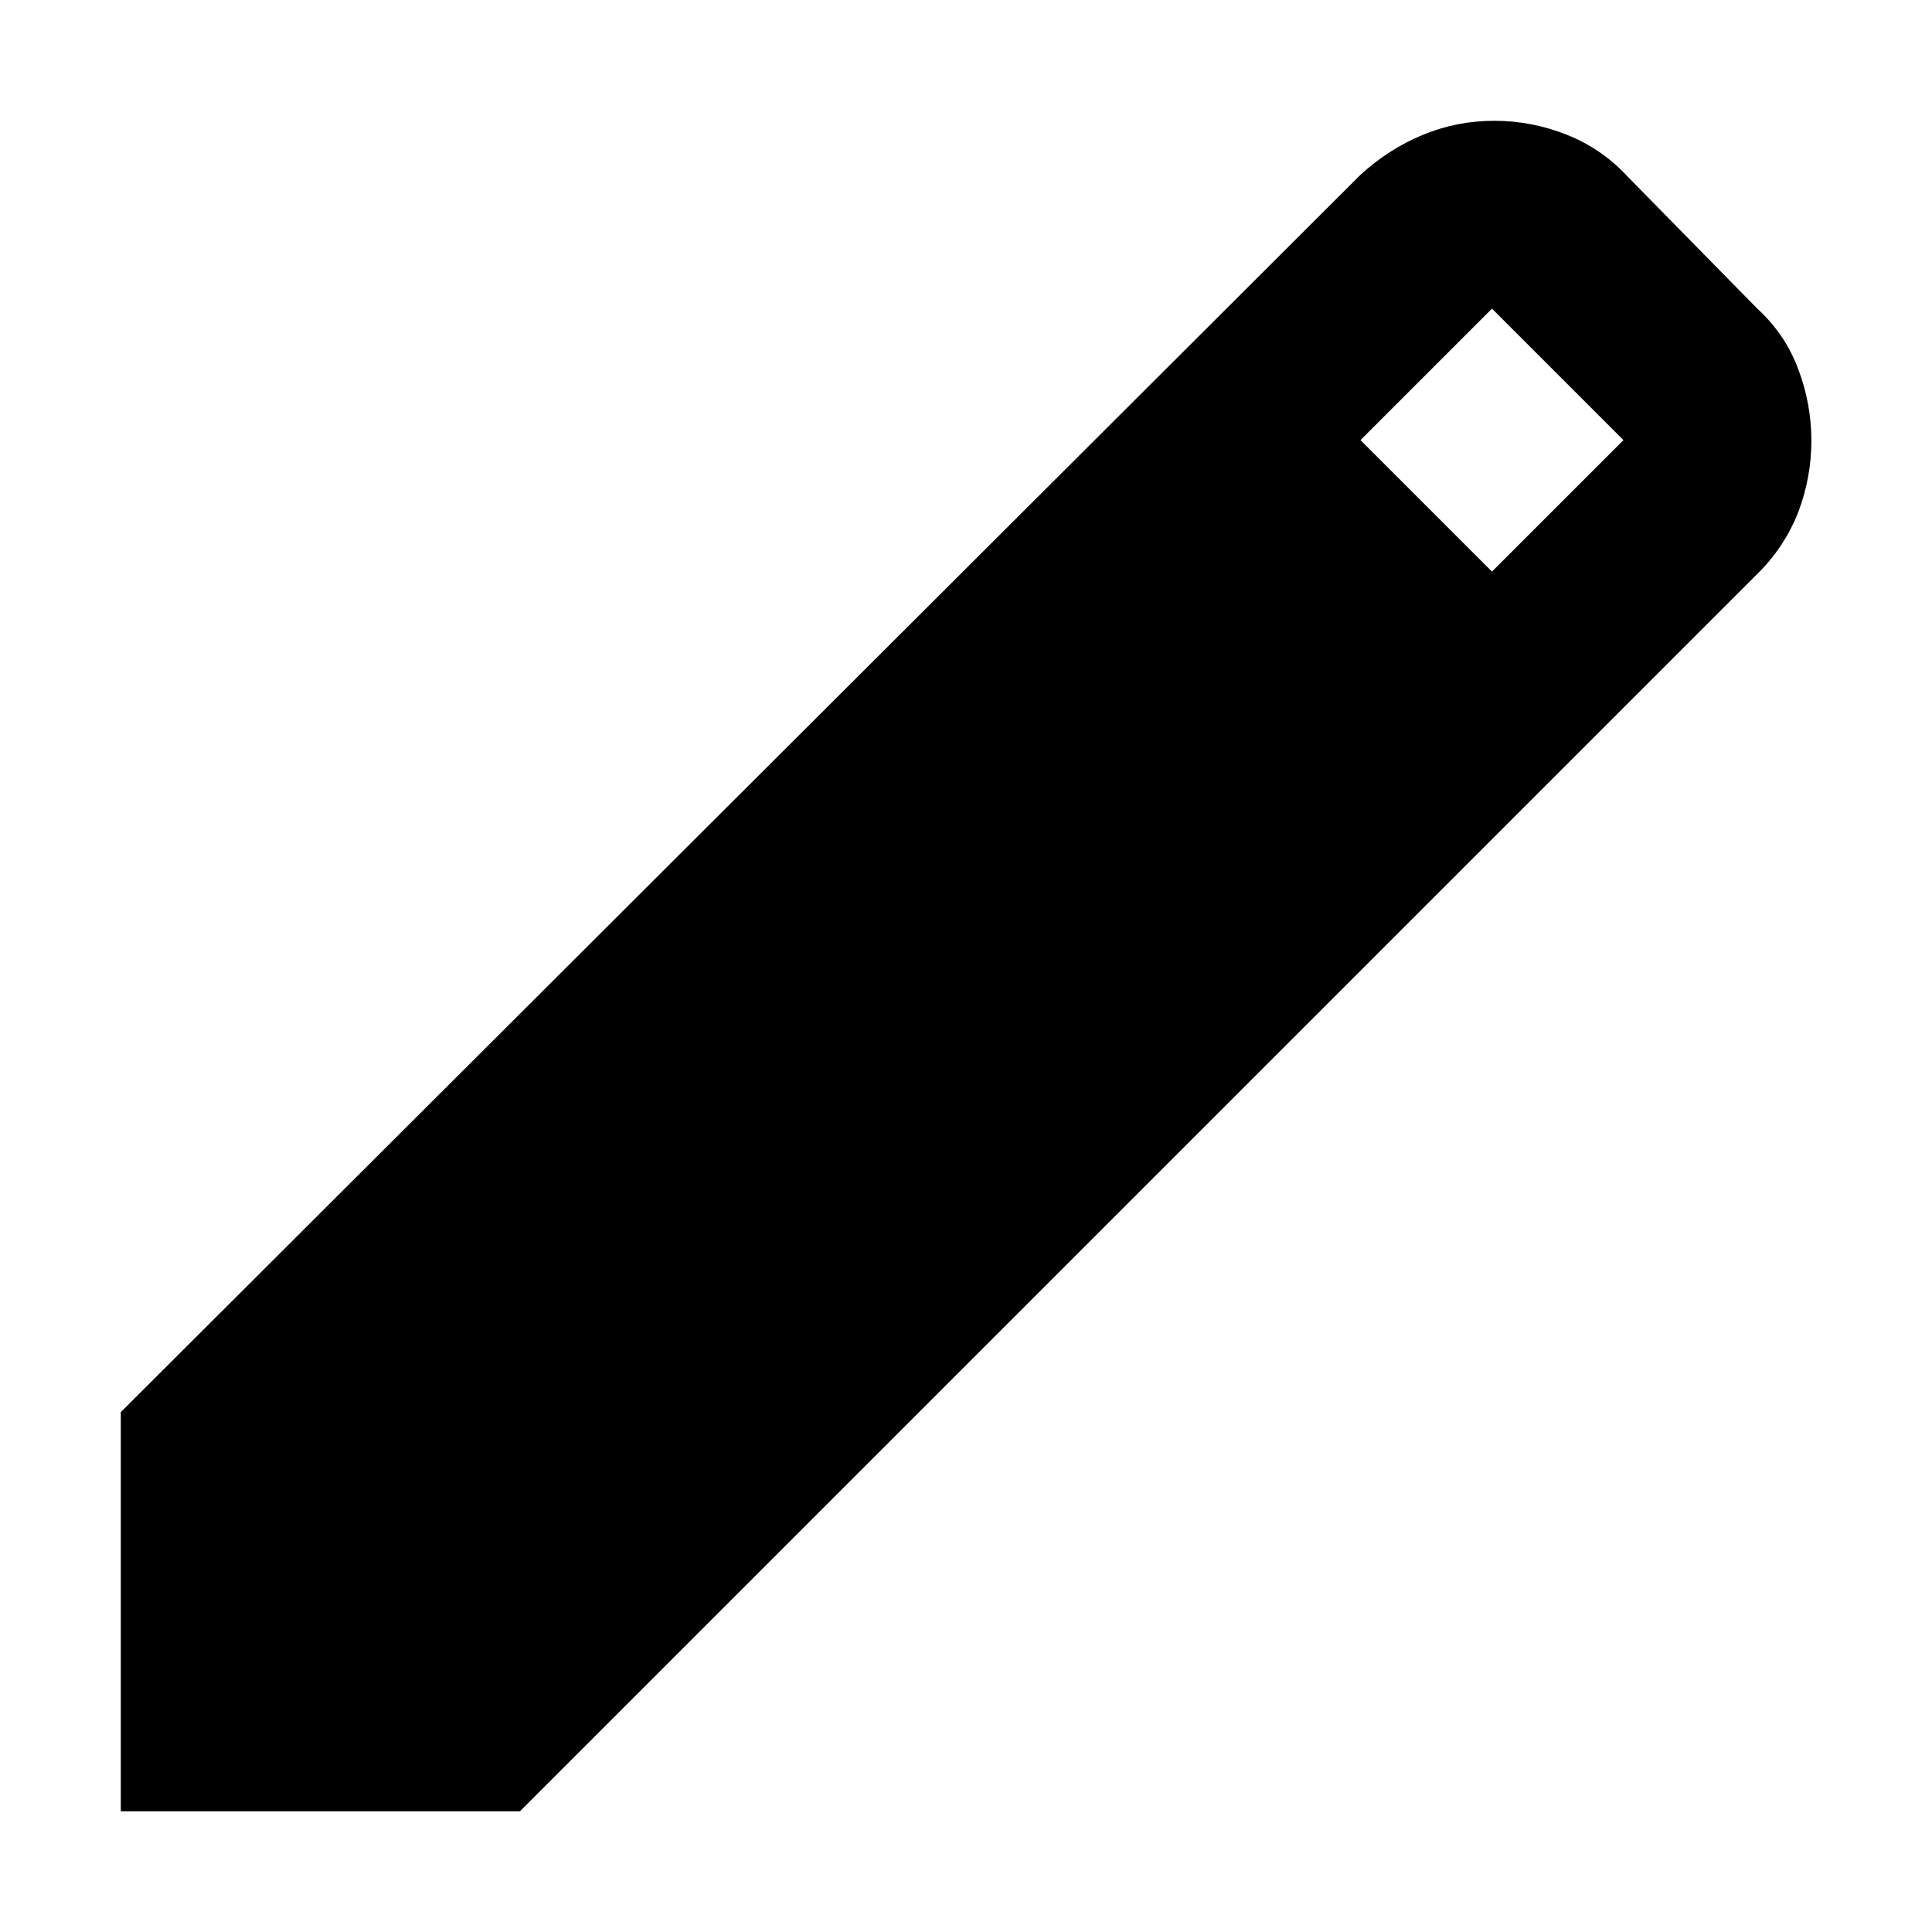
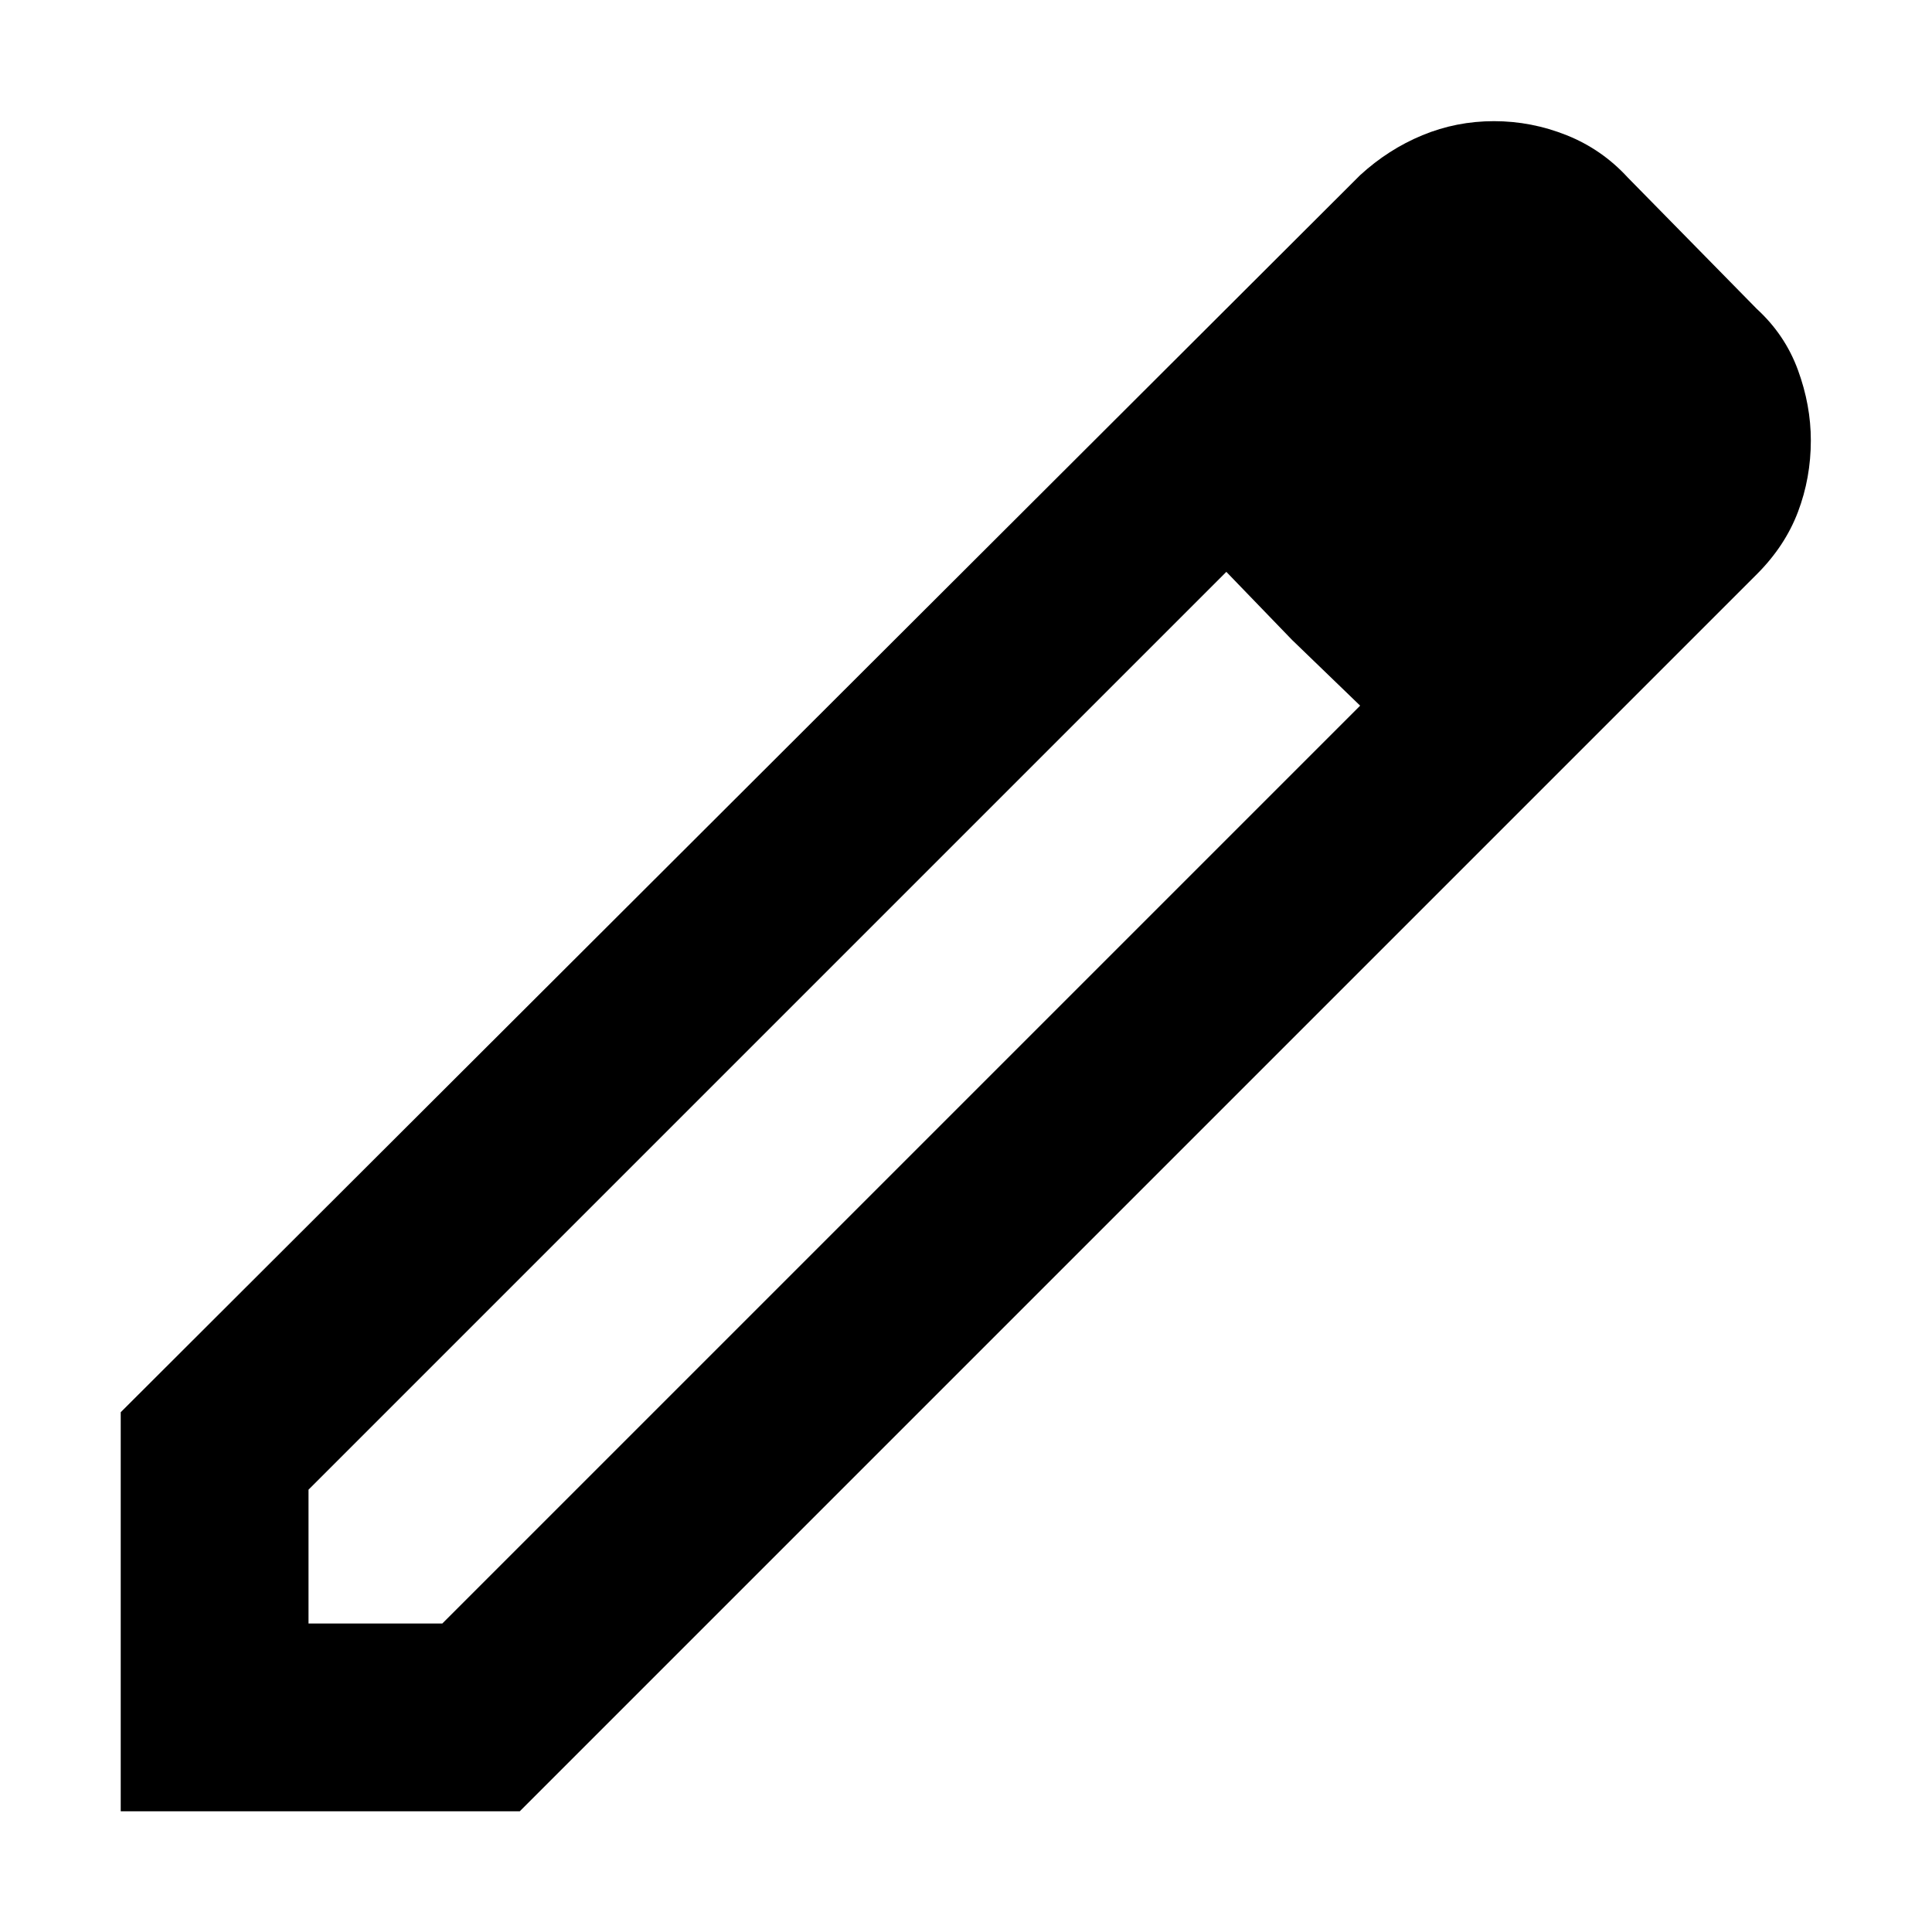
- <svg xmlns="http://www.w3.org/2000/svg" viewBox="0 0 16 16" height="16" width="16" xml:space="preserve" style="fill-rule:evenodd;clip-rule:evenodd;stroke-linejoin:round;stroke-miterlimit:2">
-   <path d="M3 21v-4.25L16.2 3.575c.2-.183.421-.325.663-.425.241-.1.495-.15.762-.15s.525.05.775.15c.25.1.467.25.65.45L20.425 5c.2.183.346.4.438.65a2.14 2.14 0 0 1 0 1.512 1.879 1.879 0 0 1-.438.663L7.25 21H3ZM17.6 7.8 19 6.4 17.6 5l-1.4 1.4 1.4 1.4Z" style="fill-rule:nonzero" transform="matrix(.77778 0 0 .77778 -1.333 -1.333)" />
+ <svg xmlns="http://www.w3.org/2000/svg" xml:space="preserve" style="fill-rule:evenodd;clip-rule:evenodd;stroke-linejoin:round;stroke-miterlimit:2" viewBox="0 0 16 16" width="16" height="16">
+   <path d="M200-200h57l391-391-57-57-391 391v57Zm-80 80v-170l528-527c8-7.333 16.833-13 26.5-17 9.667-4 19.833-6 30.5-6 10.667 0 21 2 31 6s18.667 10 26 18l55 56c8 7.333 13.833 16 17.5 26s5.5 20 5.5 30c0 10.667-1.833 20.833-5.5 30.5-3.667 9.667-9.5 18.5-17.5 26.5L290-120H120Zm640-584-56-56 56 56Zm-141 85-28-29 57 57-29-28Z" style="fill-rule:nonzero" transform="matrix(.01944 0 0 .01944 -1.333 17.333)" />
</svg>
